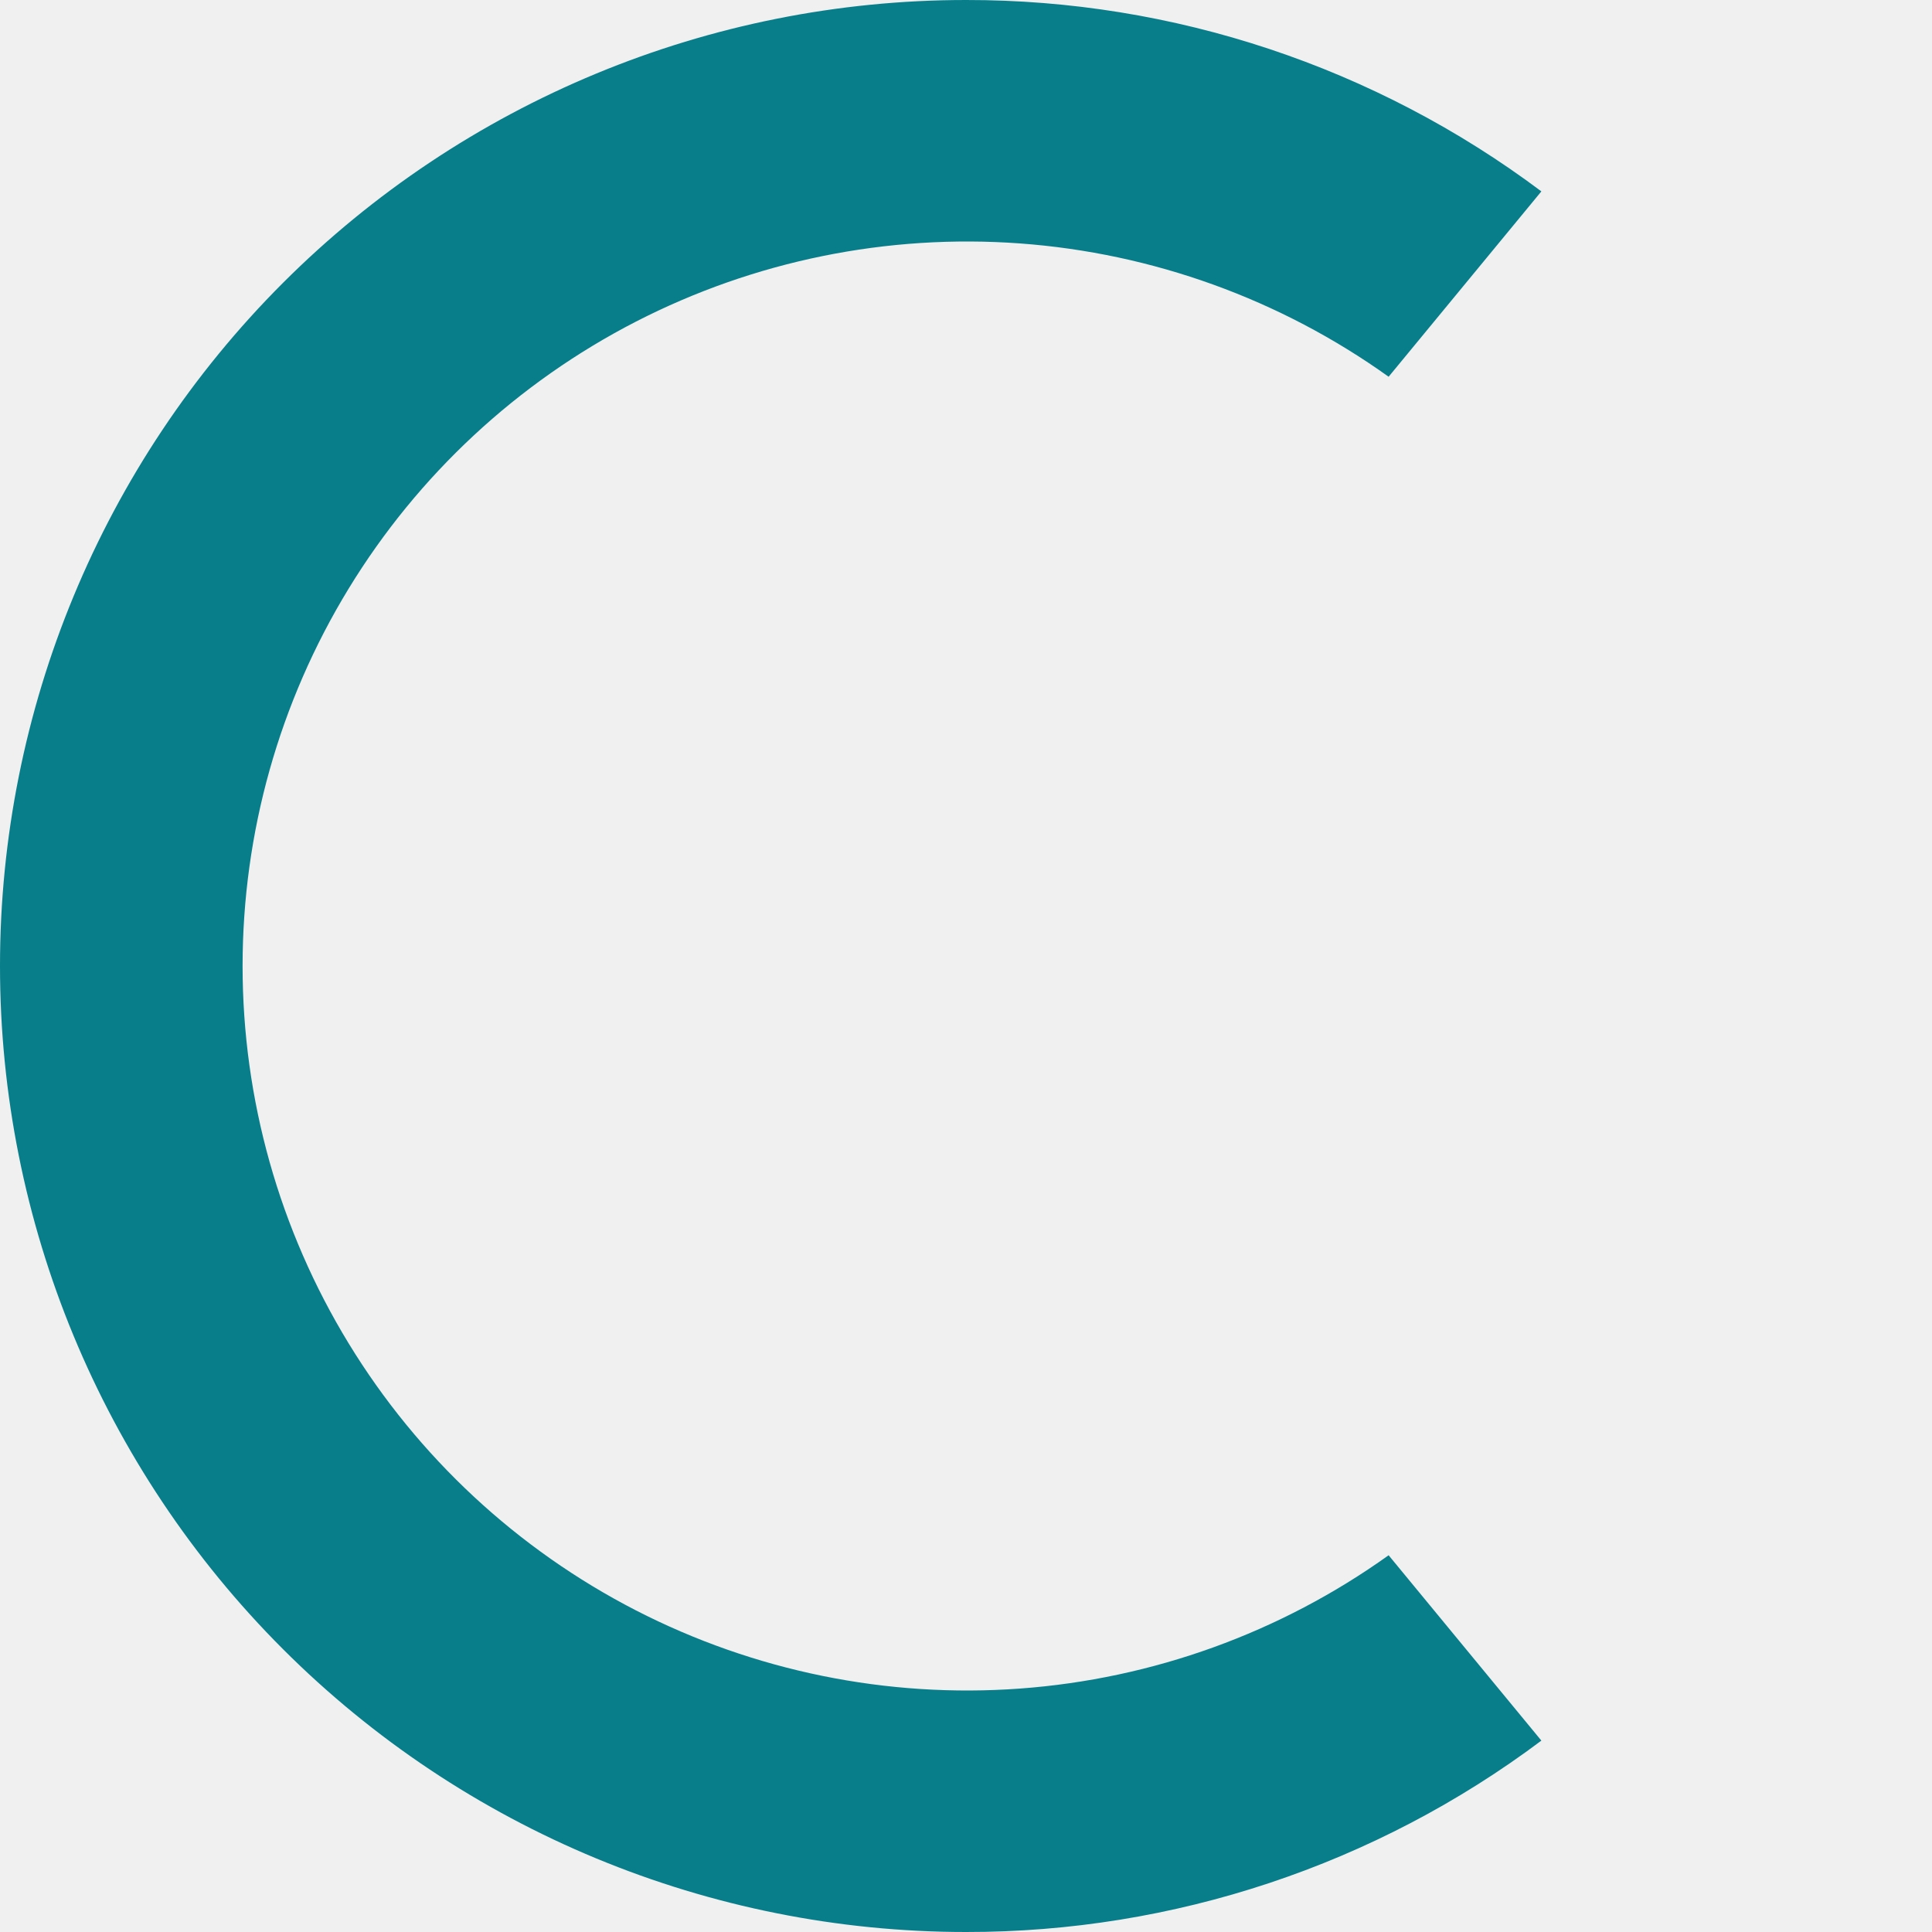
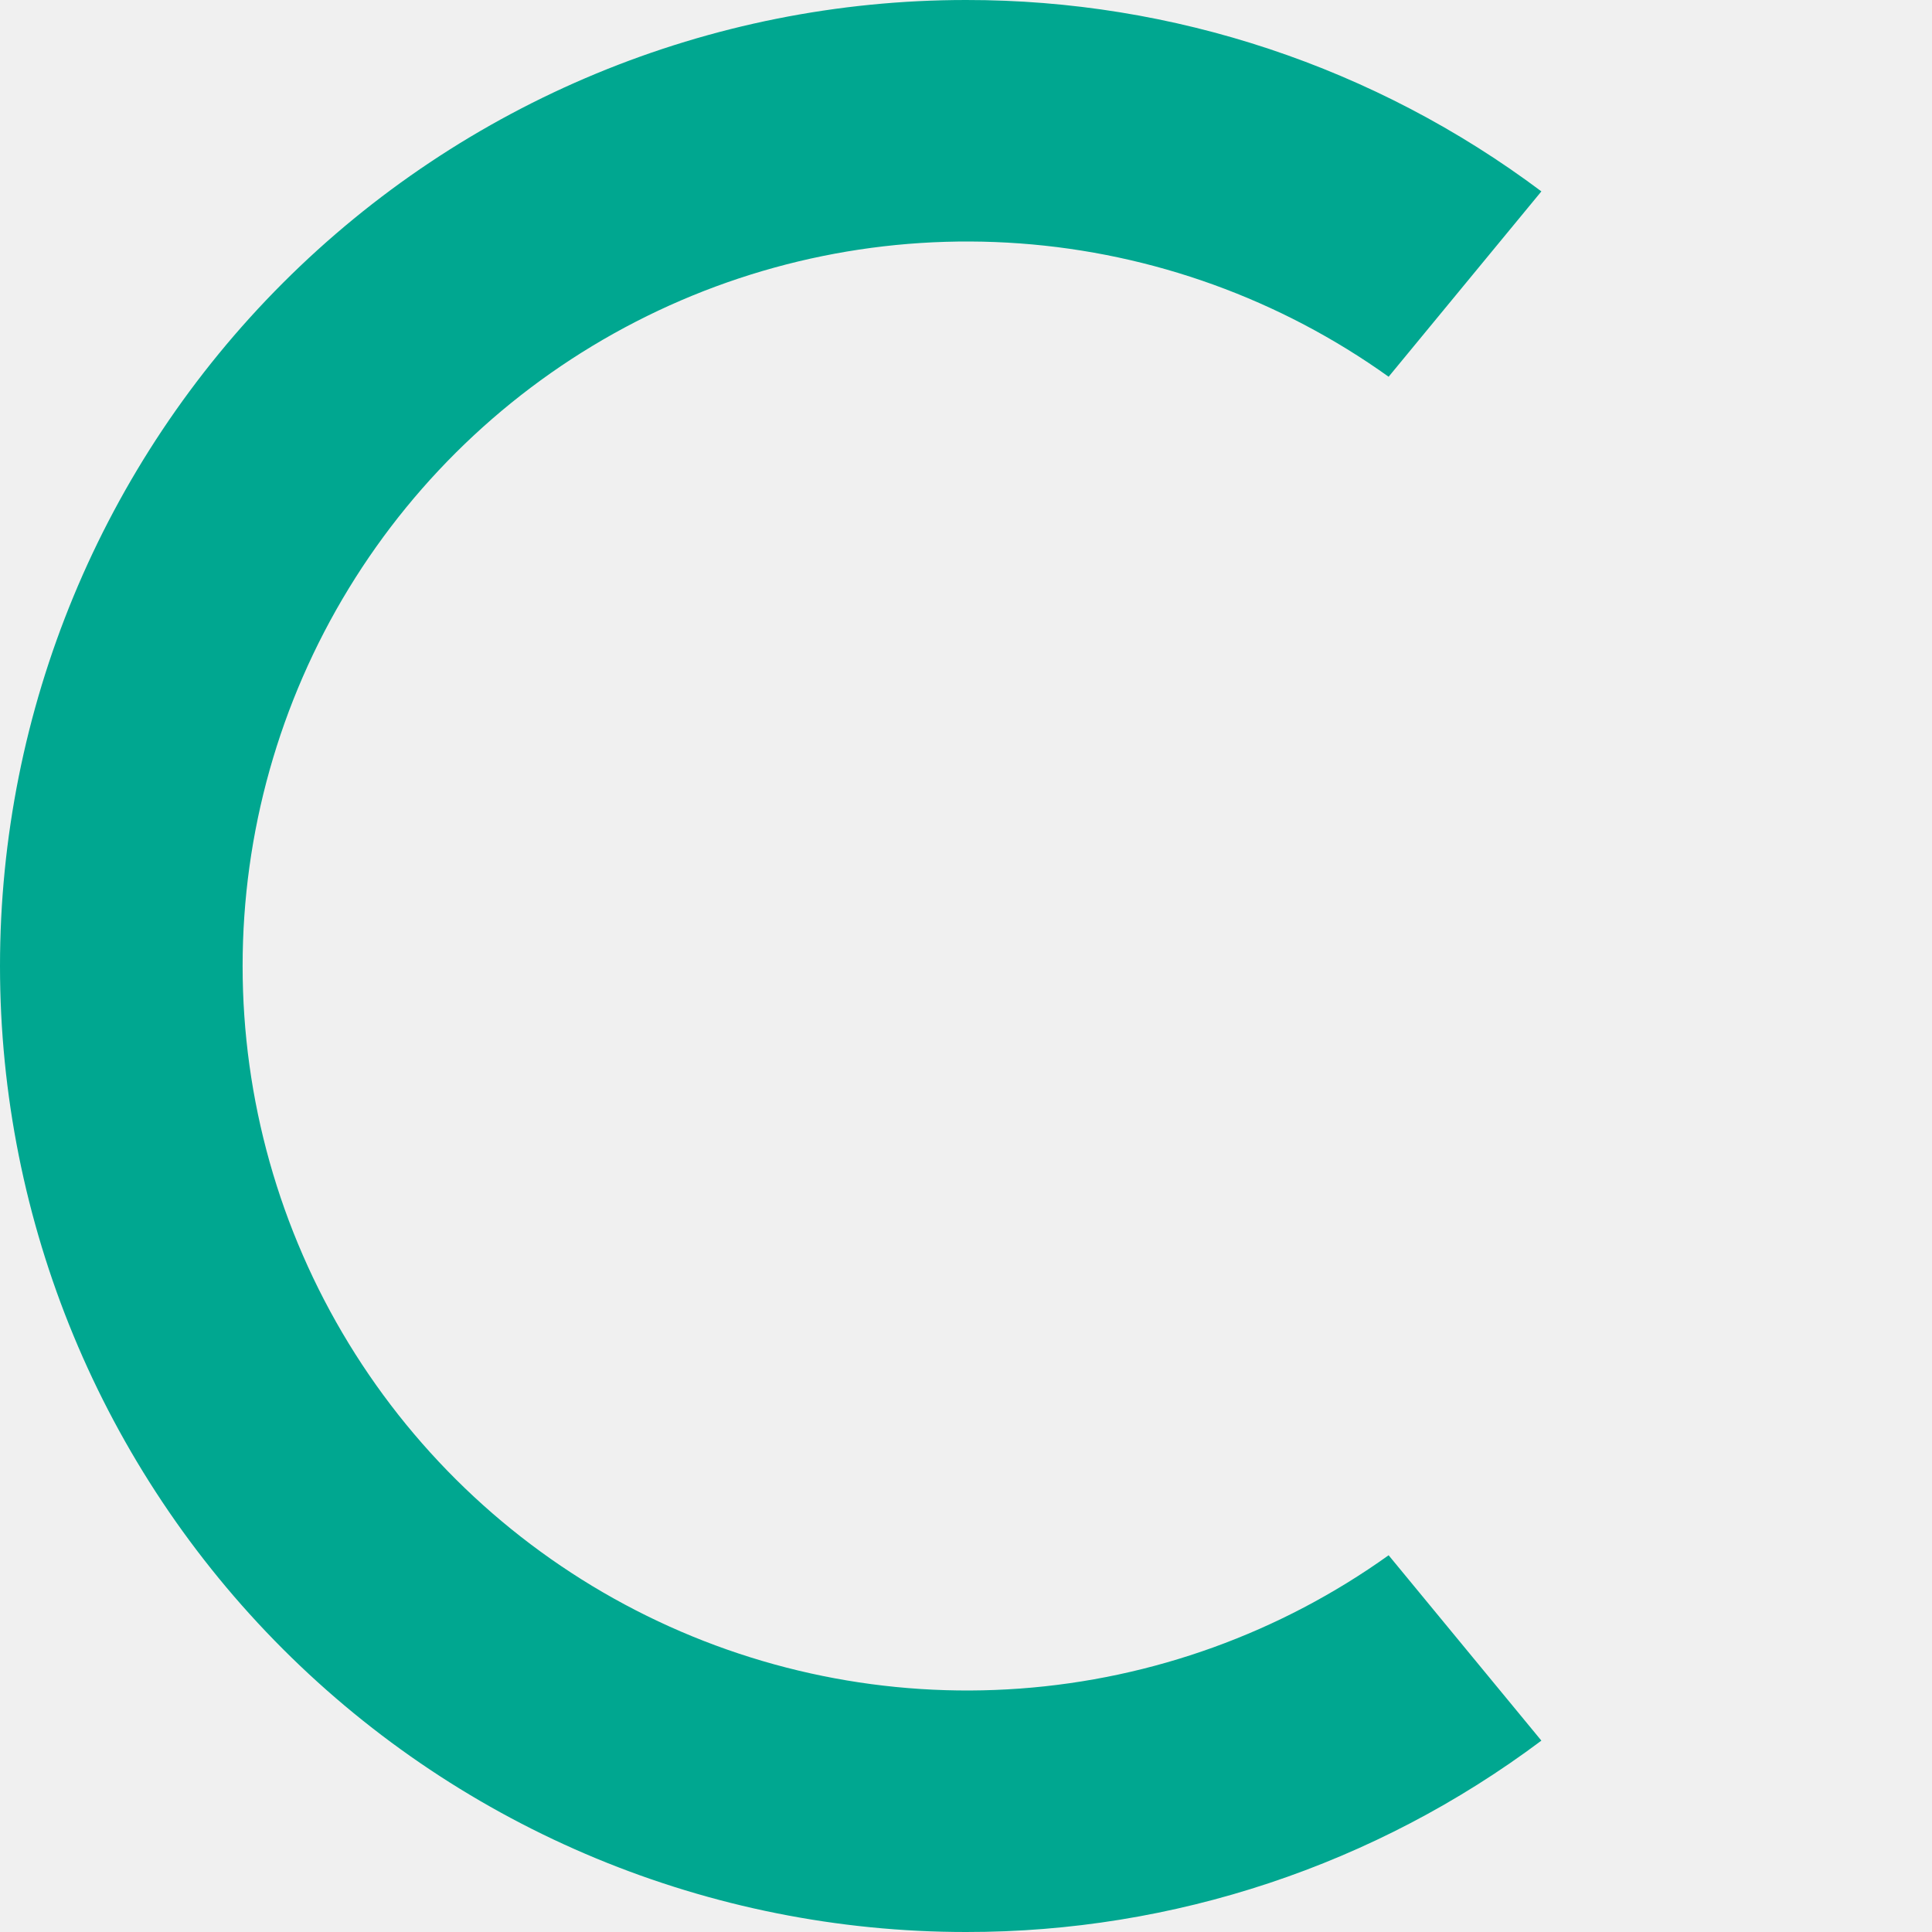
- <svg xmlns="http://www.w3.org/2000/svg" width="32" height="32" viewBox="0 0 32 32" fill="none">
+ <svg xmlns="http://www.w3.org/2000/svg" width="200" height="200" viewBox="0 0 200 200" fill="none">
  <g clip-path="url(#clip0)">
-     <path d="M25.53 28.83C22.781 30.891 19.436 32.004 16 32C11.757 32 7.687 30.314 4.686 27.314C1.686 24.313 0 20.244 0 16C0 11.757 1.686 7.687 4.686 4.686C7.687 1.686 11.757 8.75128e-06 16 8.75128e-06C19.436 -0.004 22.781 1.109 25.53 3.17L23 6.24C21.206 4.957 19.093 4.193 16.894 4.032C14.694 3.871 12.493 4.32 10.531 5.328C8.57 6.337 6.924 7.866 5.775 9.749C4.626 11.632 4.018 13.794 4.018 16C4.018 18.206 4.626 20.368 5.775 22.251C6.924 24.134 8.57 25.663 10.531 26.672C12.493 27.68 14.694 28.129 16.894 27.968C19.093 27.807 21.206 27.043 23 25.76L25.53 28.83Z" fill="#087E8B" />
+     <path d="M159.563 180.188C142.379 193.07 121.476 200.023 100 200C73.478 200 48.043 189.464 29.289 170.711C10.536 151.957 0 126.522 0 100C0 73.478 10.536 48.043 29.289 29.289C48.043 10.536 73.478 5.46955e-05 100 5.46955e-05C121.476 -0.022 142.379 6.93 159.563 19.813L143.75 39C132.538 30.98 119.334 26.205 105.586 25.2C91.838 24.194 78.079 26.997 65.82 33.301C53.56 39.604 43.276 49.164 36.095 60.931C28.914 72.697 25.115 86.215 25.115 100C25.115 113.785 28.914 127.303 36.095 139.069C43.276 150.836 53.56 160.396 65.82 166.699C78.079 173.003 91.838 175.806 105.586 174.8C119.334 173.795 132.538 169.02 143.75 161L159.563 180.188Z" fill="#00A790" />
  </g>
  <defs>
    <clipPath id="clip0">
-       <rect width="32" height="32" fill="white" />
+       <rect width="200" height="200" fill="white" />
    </clipPath>
  </defs>
</svg>
